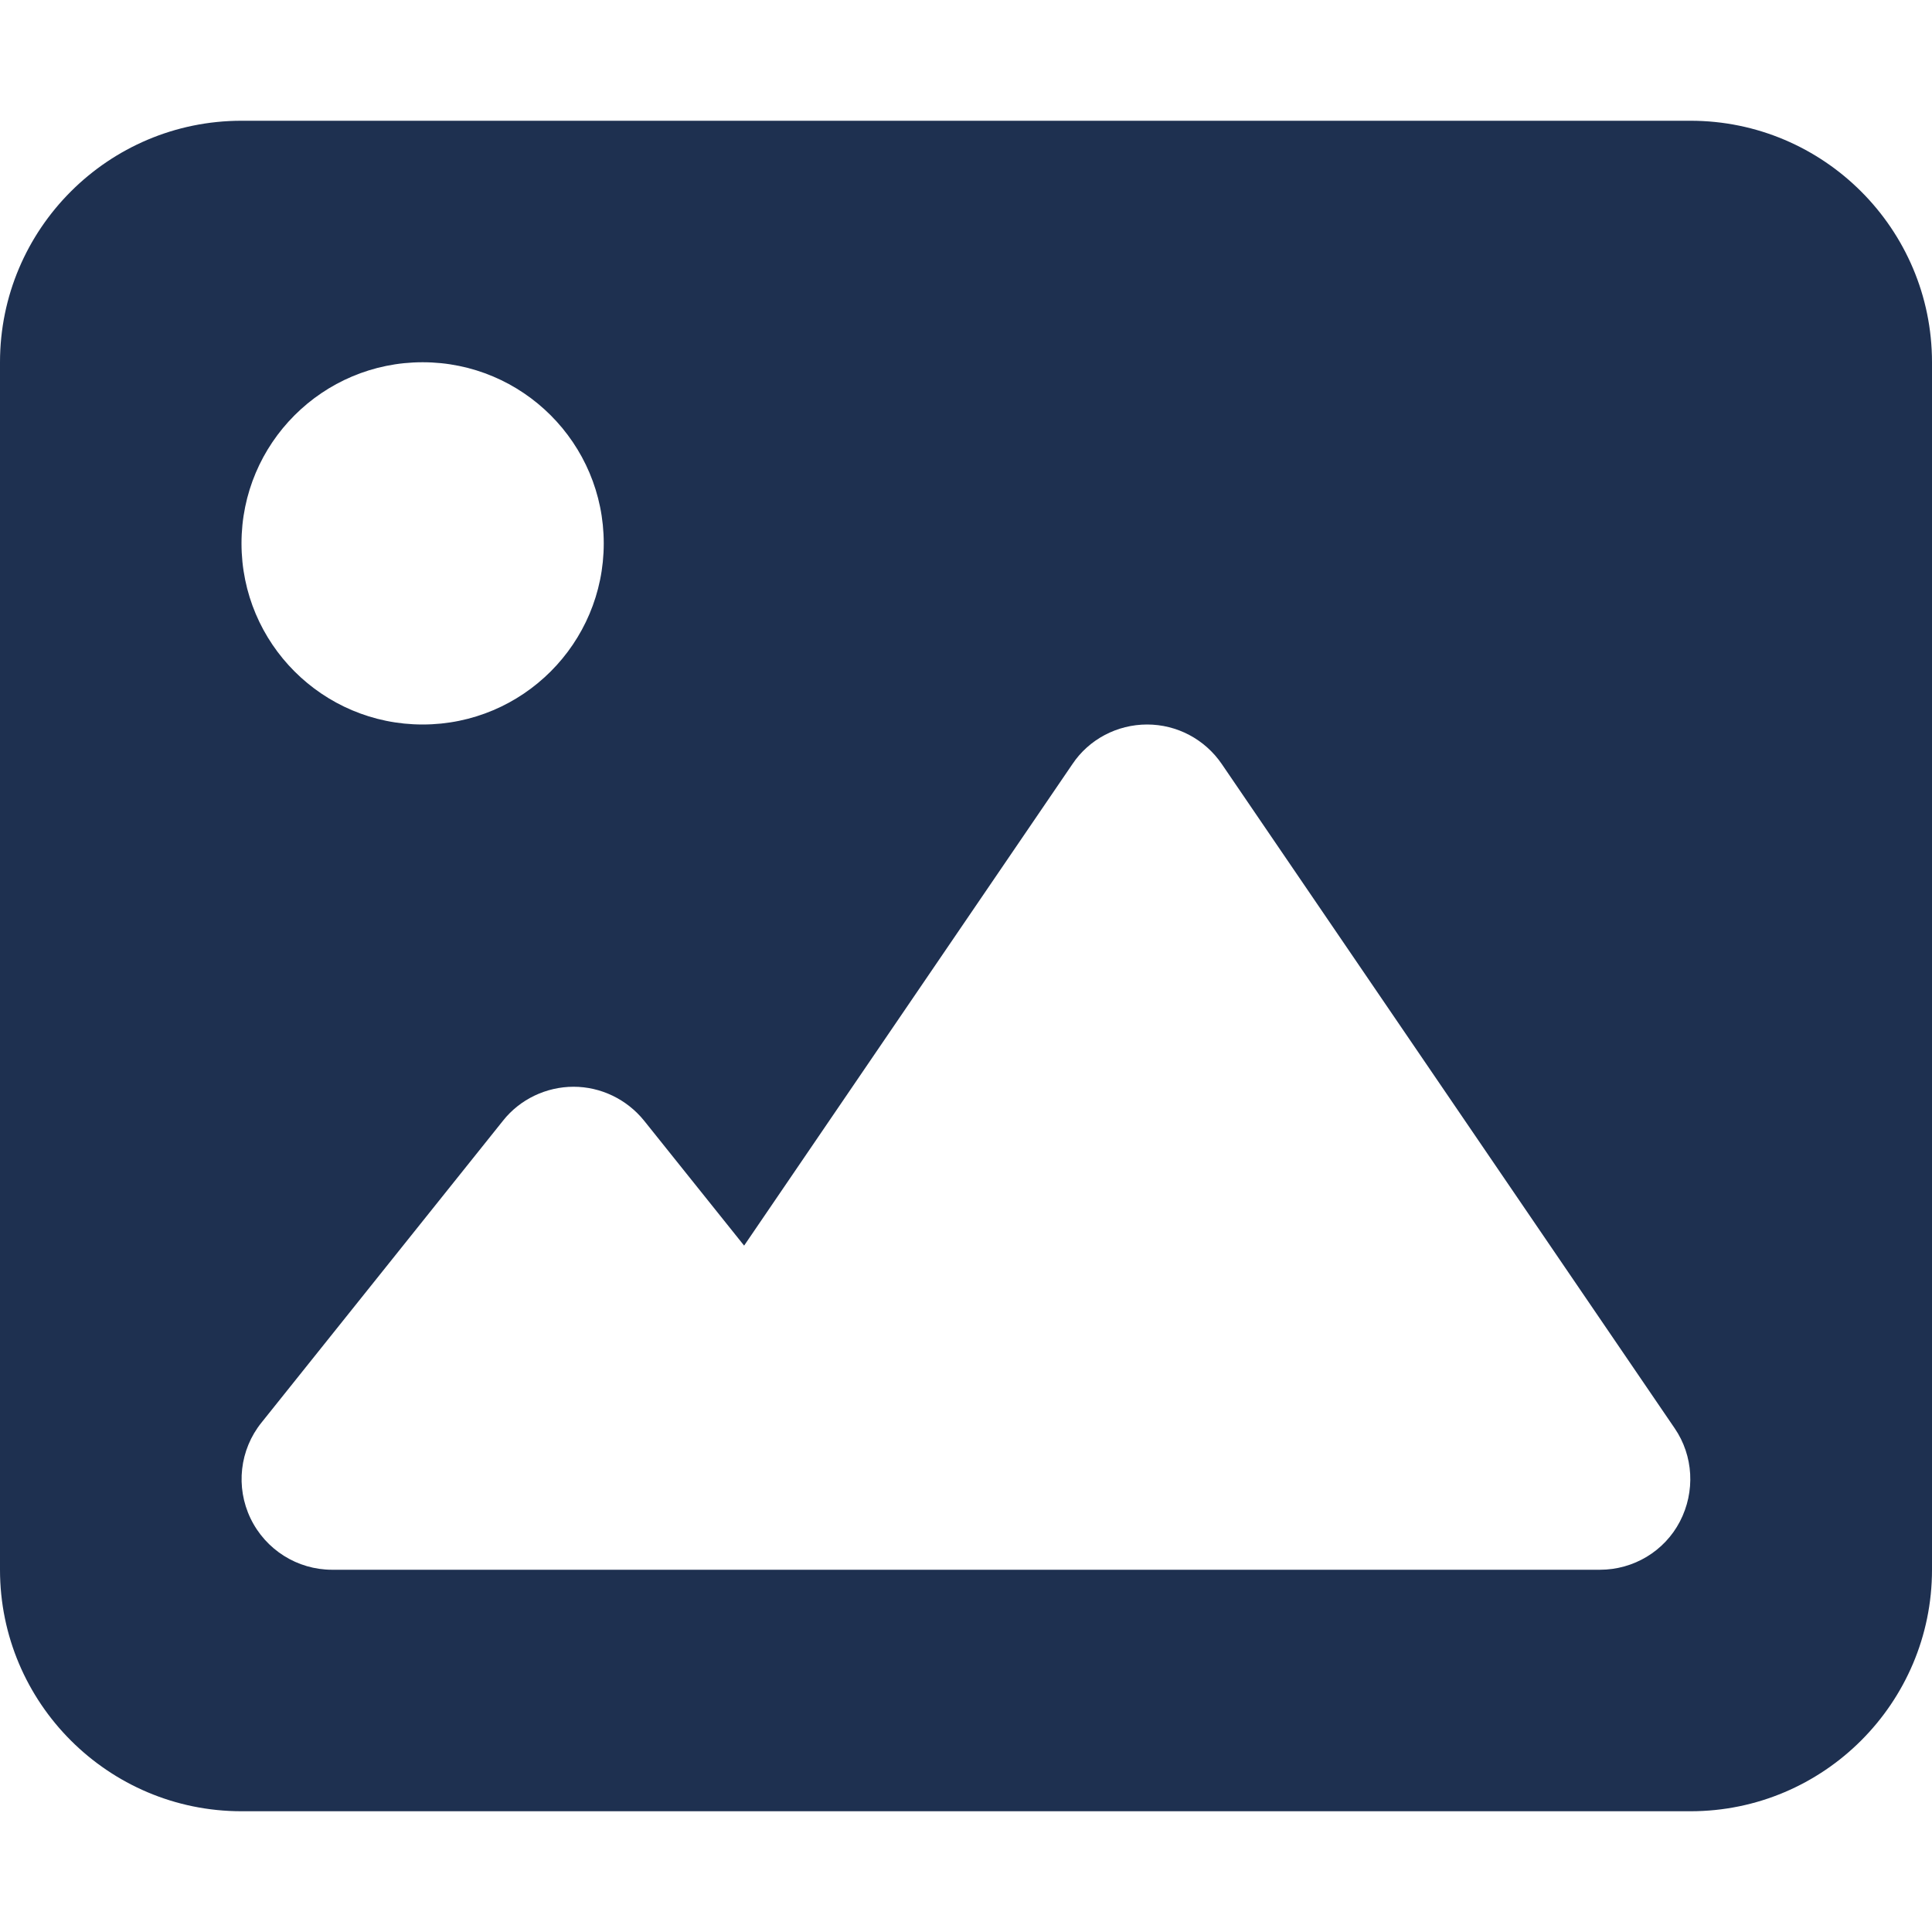
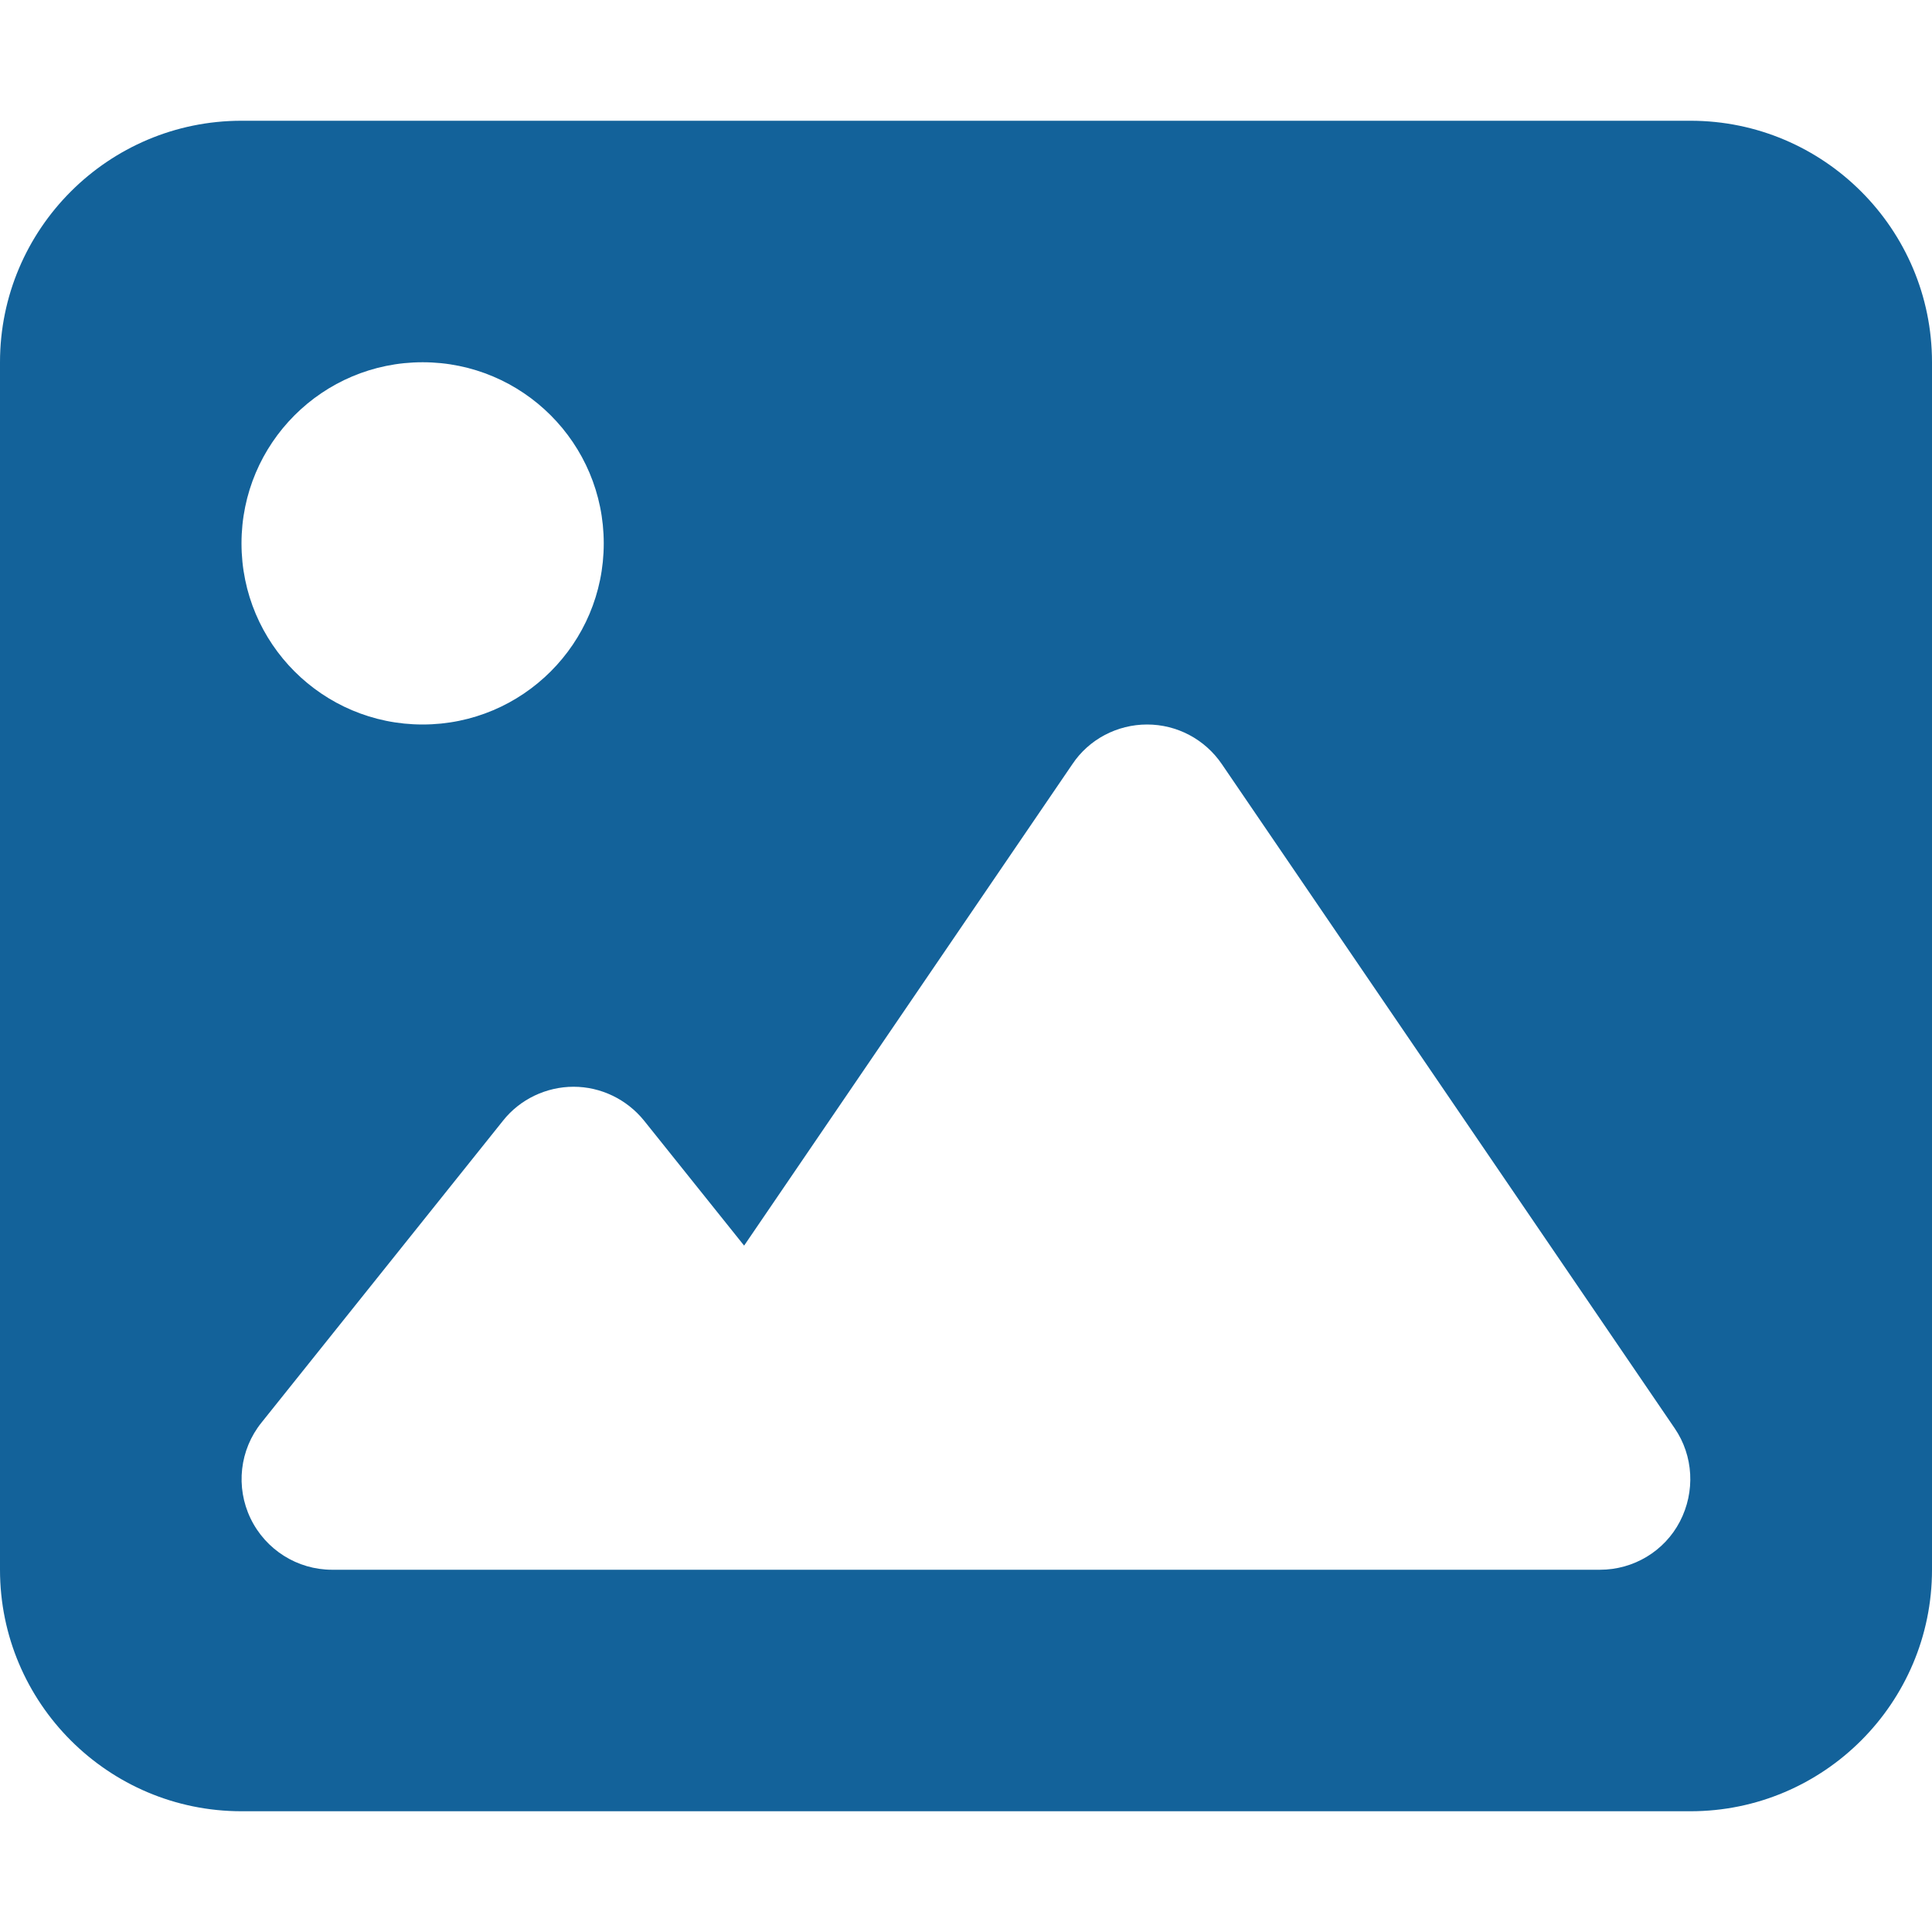
<svg xmlns="http://www.w3.org/2000/svg" height="16" width="16" viewBox="0 0 512 512">
-   <path opacity="1" fill="#1E3050" d="M0 96C0 60.7 28.7 32 64 32H448c35.3 0 64 28.7 64 64V416c0 35.3-28.7 64-64 64H64c-35.3 0-64-28.7-64-64V96zM323.8 202.5c-4.5-6.6-11.9-10.5-19.8-10.5s-15.4 3.9-19.8 10.5l-87 127.6L170.7 297c-4.6-5.7-11.5-9-18.7-9s-14.2 3.3-18.7 9l-64 80c-5.8 7.2-6.9 17.1-2.9 25.4s12.4 13.6 21.6 13.6h96 32H424c8.9 0 17.1-4.9 21.2-12.8s3.6-17.4-1.4-24.7l-120-176zM112 192a48 48 0 1 0 0-96 48 48 0 1 0 0 96z" />
+   <path fill="#13629a" d="M0 96c0-35.3 28.7-64 64-64h384c35.3 0 64 28.7 64 64v320c0 35.3-28.7 64-64 64H64c-35.3 0-64-28.7-64-64zm323.8 106.5c-4.5-6.6-11.9-10.5-19.8-10.5s-15.4 3.9-19.8 10.5l-87 127.6-26.5-33.1c-4.6-5.7-11.5-9-18.7-9s-14.2 3.3-18.7 9l-64 80c-5.8 7.2-6.9 17.1-2.9 25.4S78.8 416 88 416h336c8.9 0 17.1-4.9 21.2-12.8s3.6-17.4-1.4-24.7zM112 192a48 48 0 1 0 0-96 48 48 0 1 0 0 96" />
</svg>
